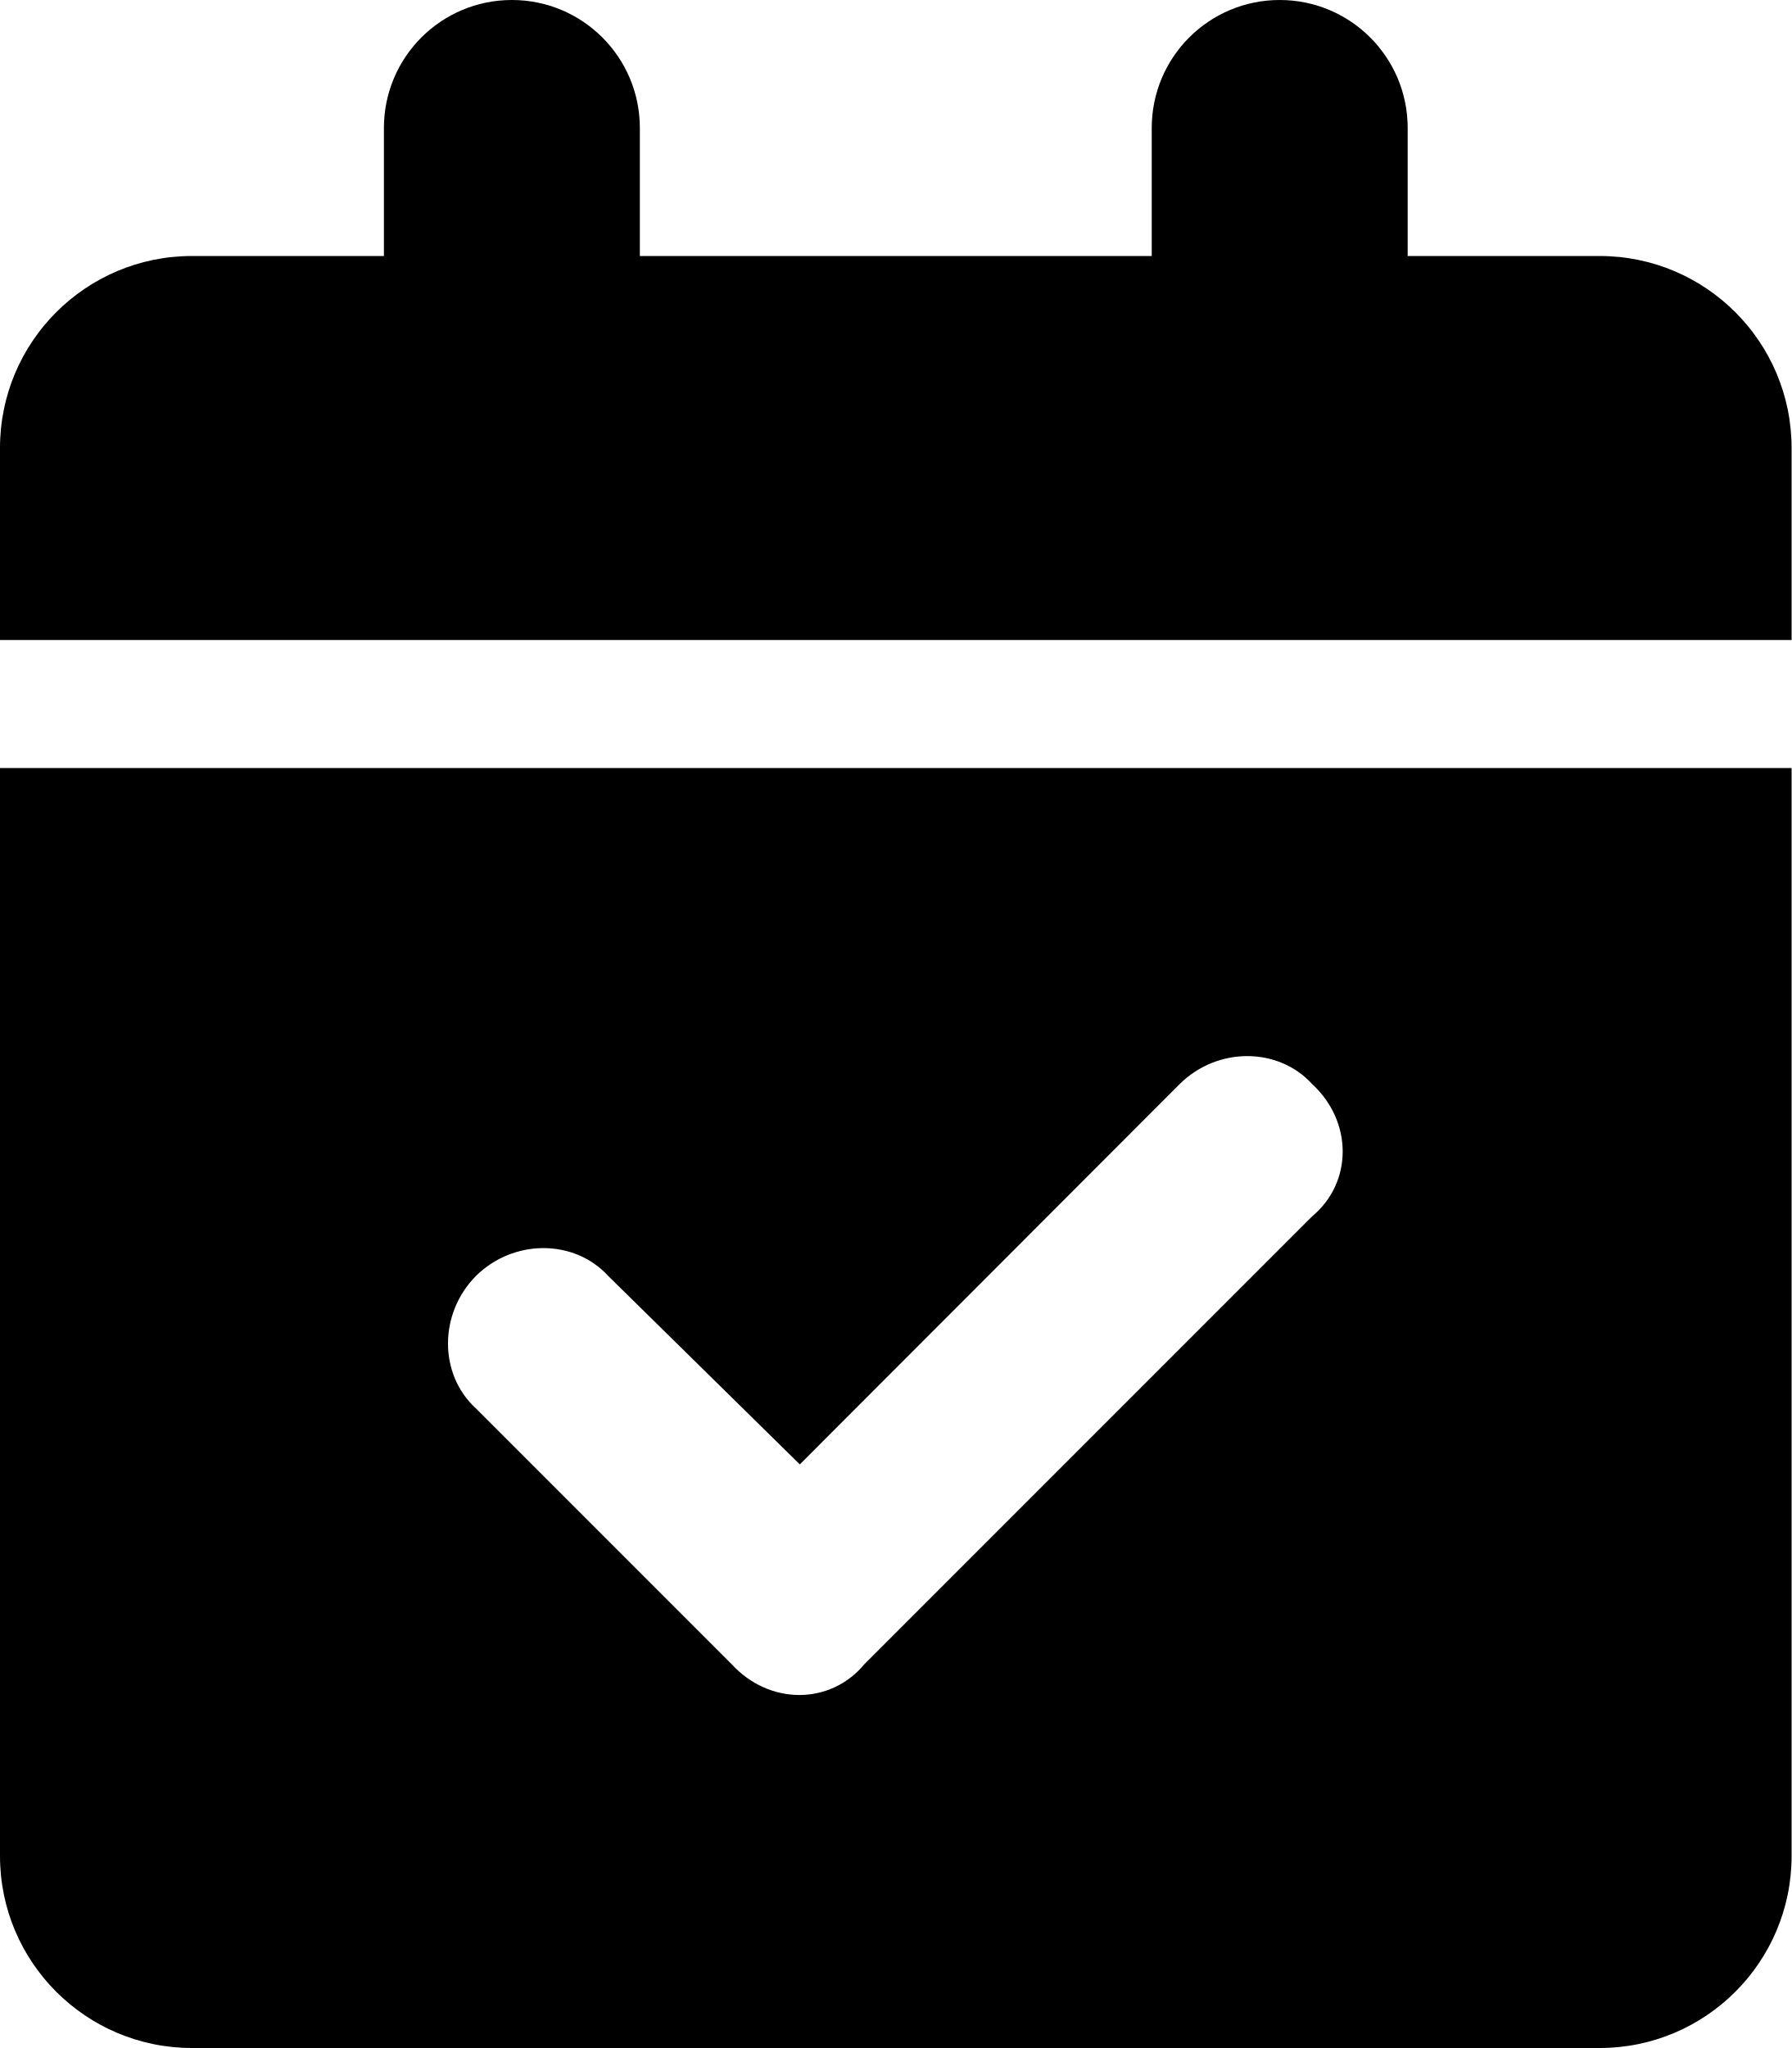
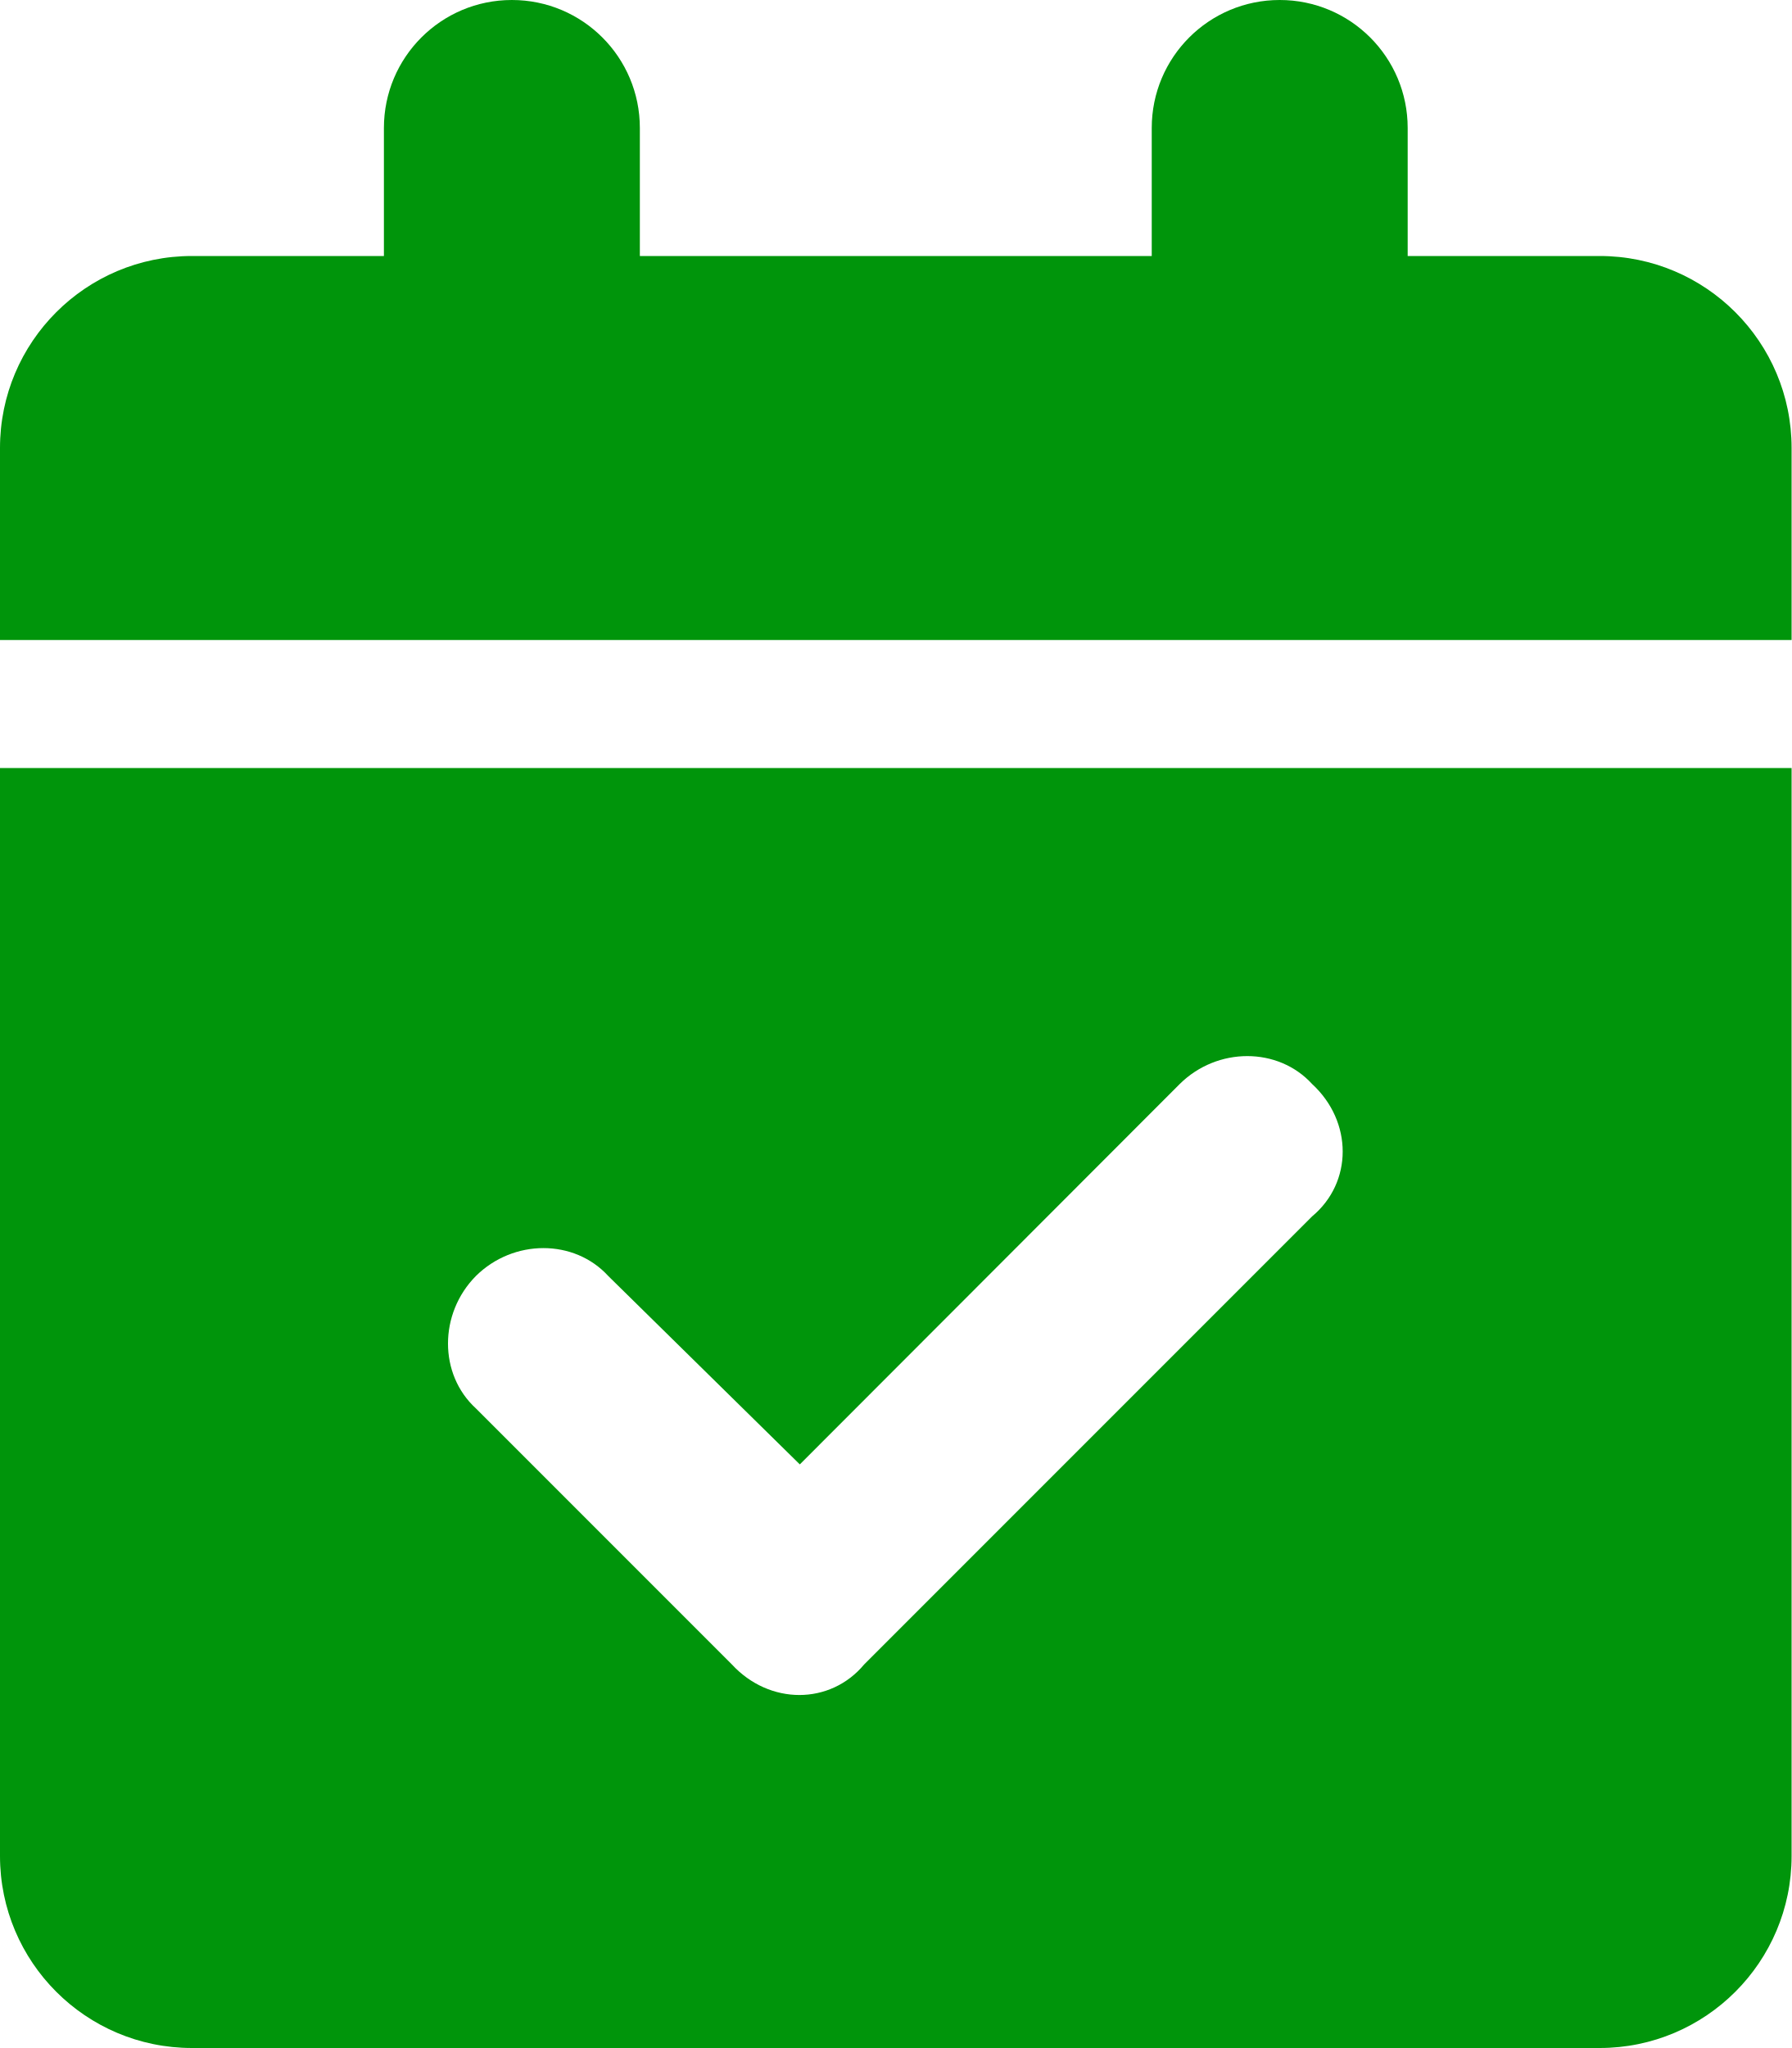
- <svg xmlns="http://www.w3.org/2000/svg" viewBox="0 0 448 512">
+ <svg xmlns="http://www.w3.org/2000/svg" fill="#00950b" viewBox="0 0 448 512">
  <path d="M160 32V64H288V32C288 14.33 302.3 0 320 0C337.7 0 352 14.33 352 32V64H400C426.5 64 448 85.49 448 112V160H0V112C0 85.49 21.49 64 48 64H96V32C96 14.33 110.3 0 128 0C145.7 0 160 14.33 160 32zM0 192H448V464C448 490.5 426.5 512 400 512H48C21.49 512 0 490.5 0 464V192zM328.1 304.1C338.3 295.6 338.3 280.4 328.1 271C319.6 261.7 304.4 261.7 295 271L200 366.1L152.1 319C143.6 309.7 128.4 309.7 119 319C109.7 328.4 109.7 343.6 119 352.1L183 416.1C192.4 426.3 207.6 426.3 216.1 416.1L328.1 304.1z" />
</svg>
